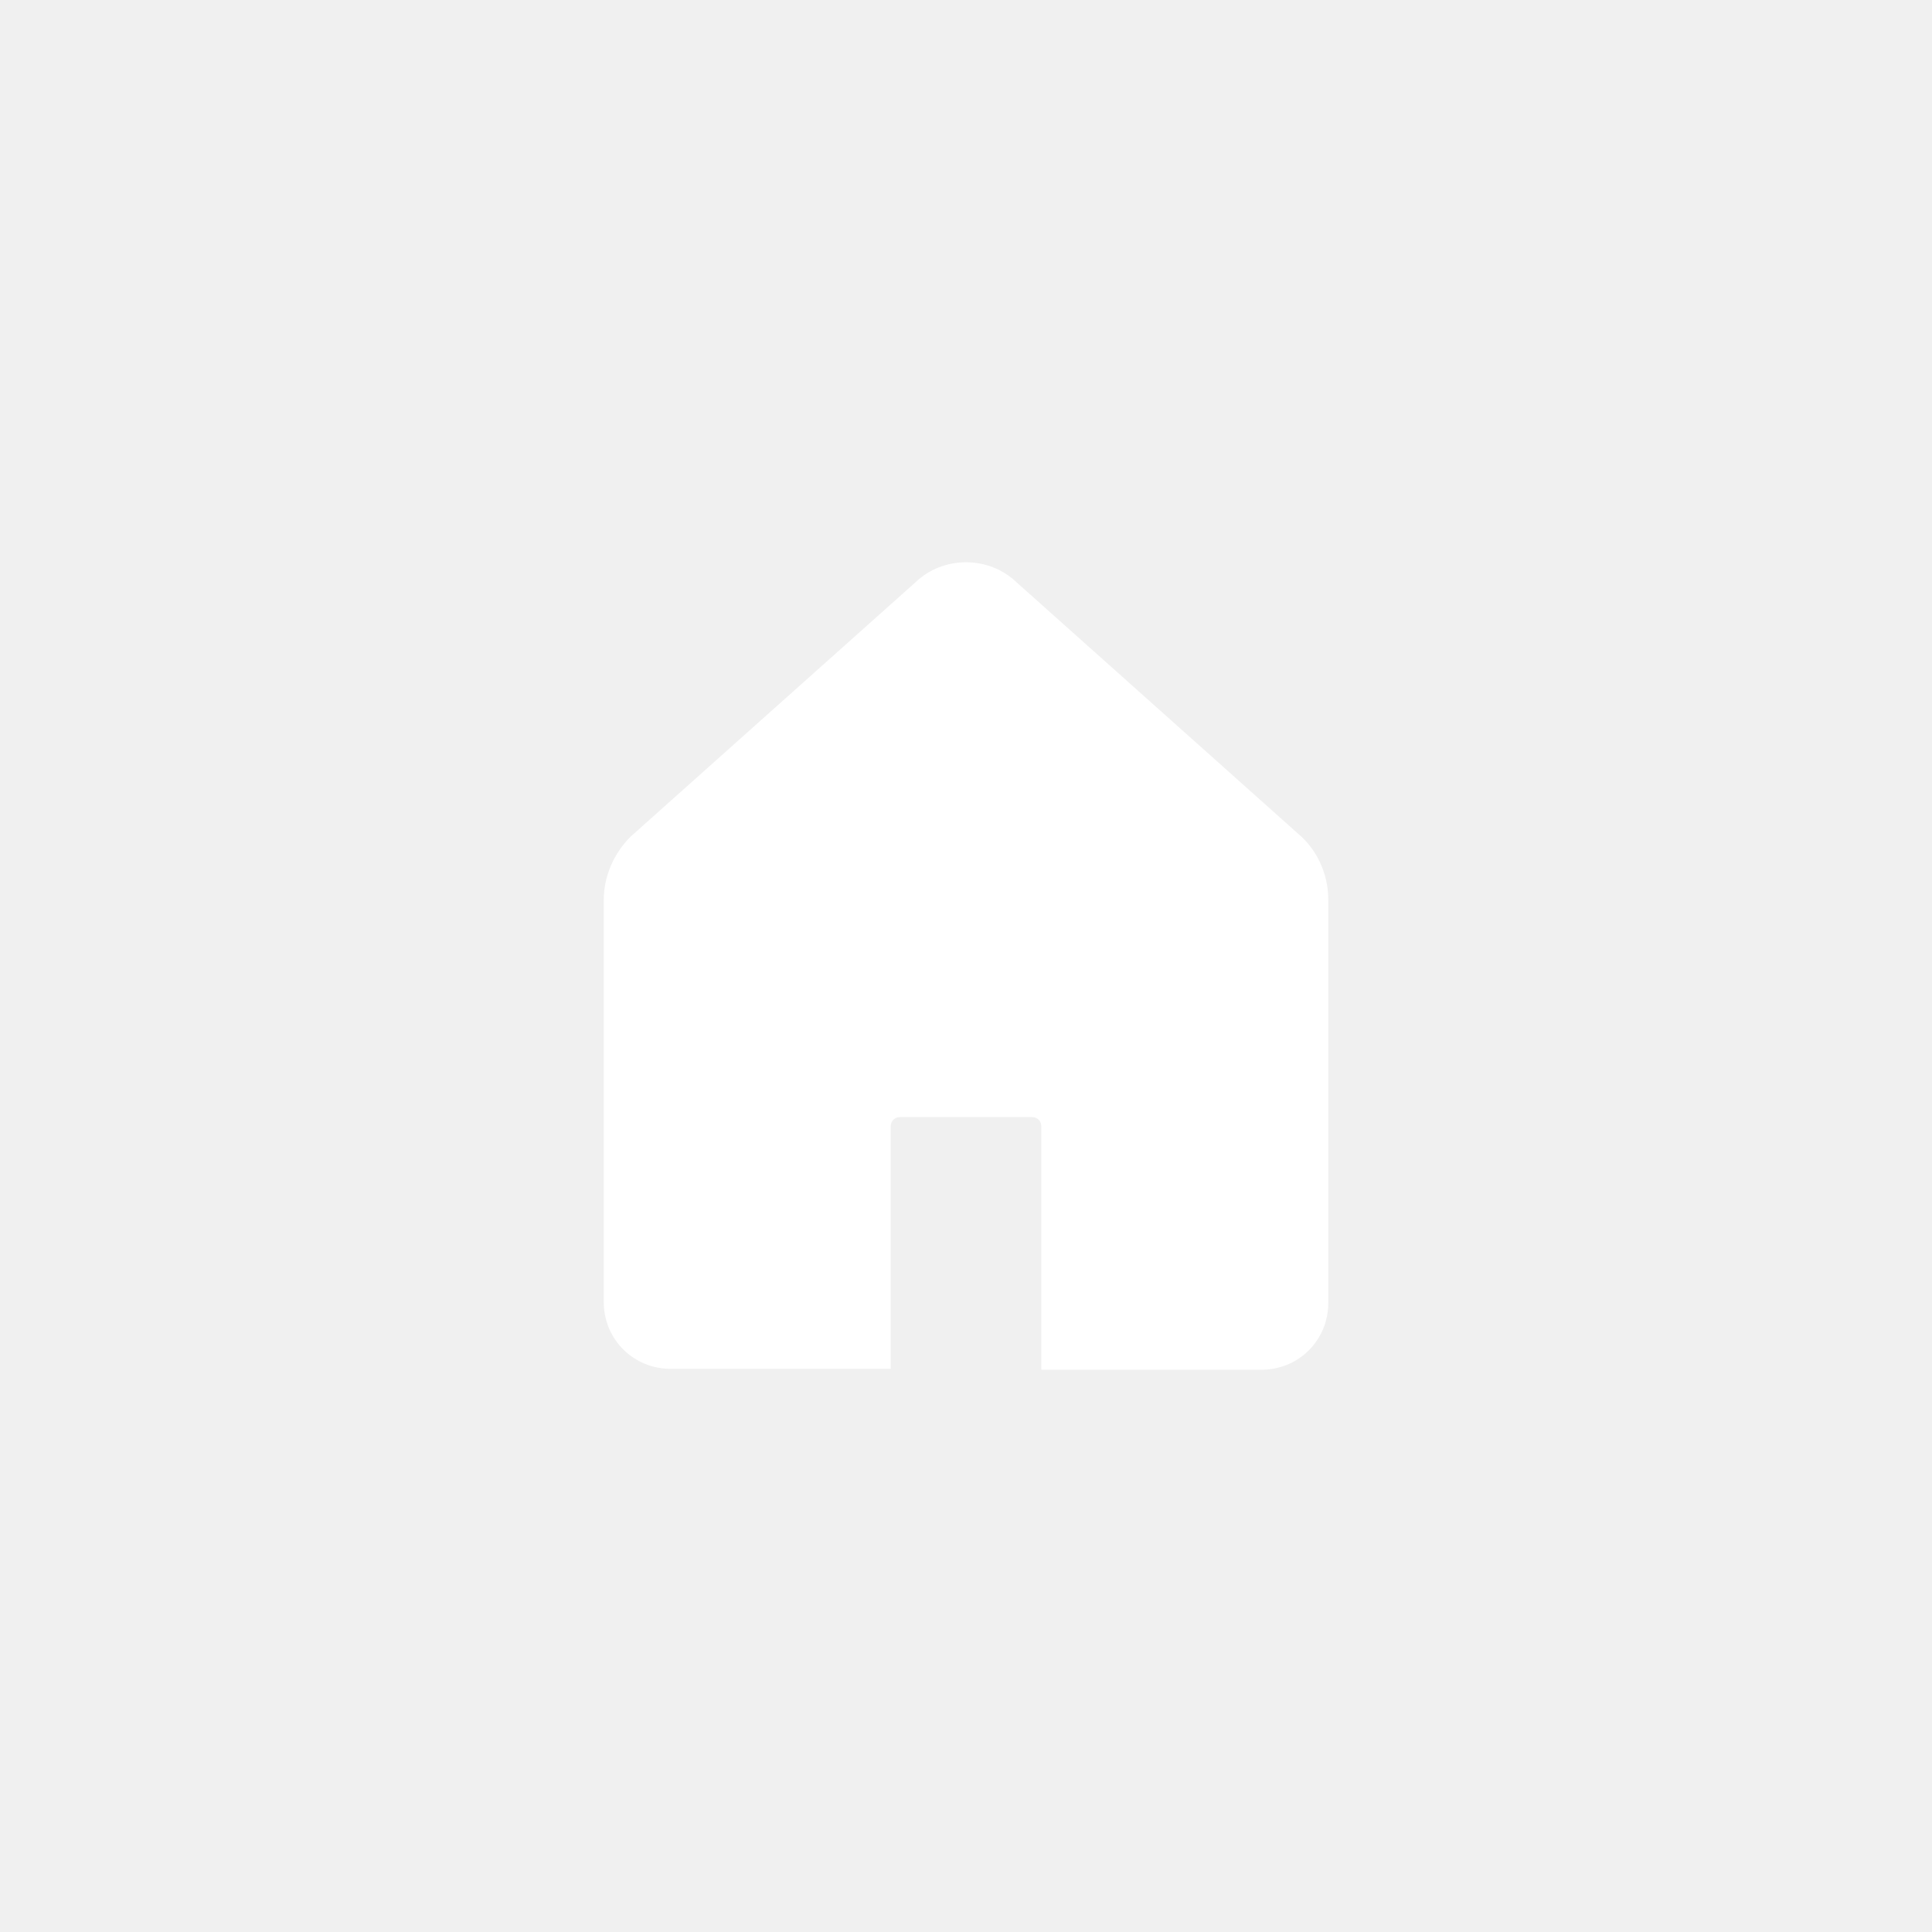
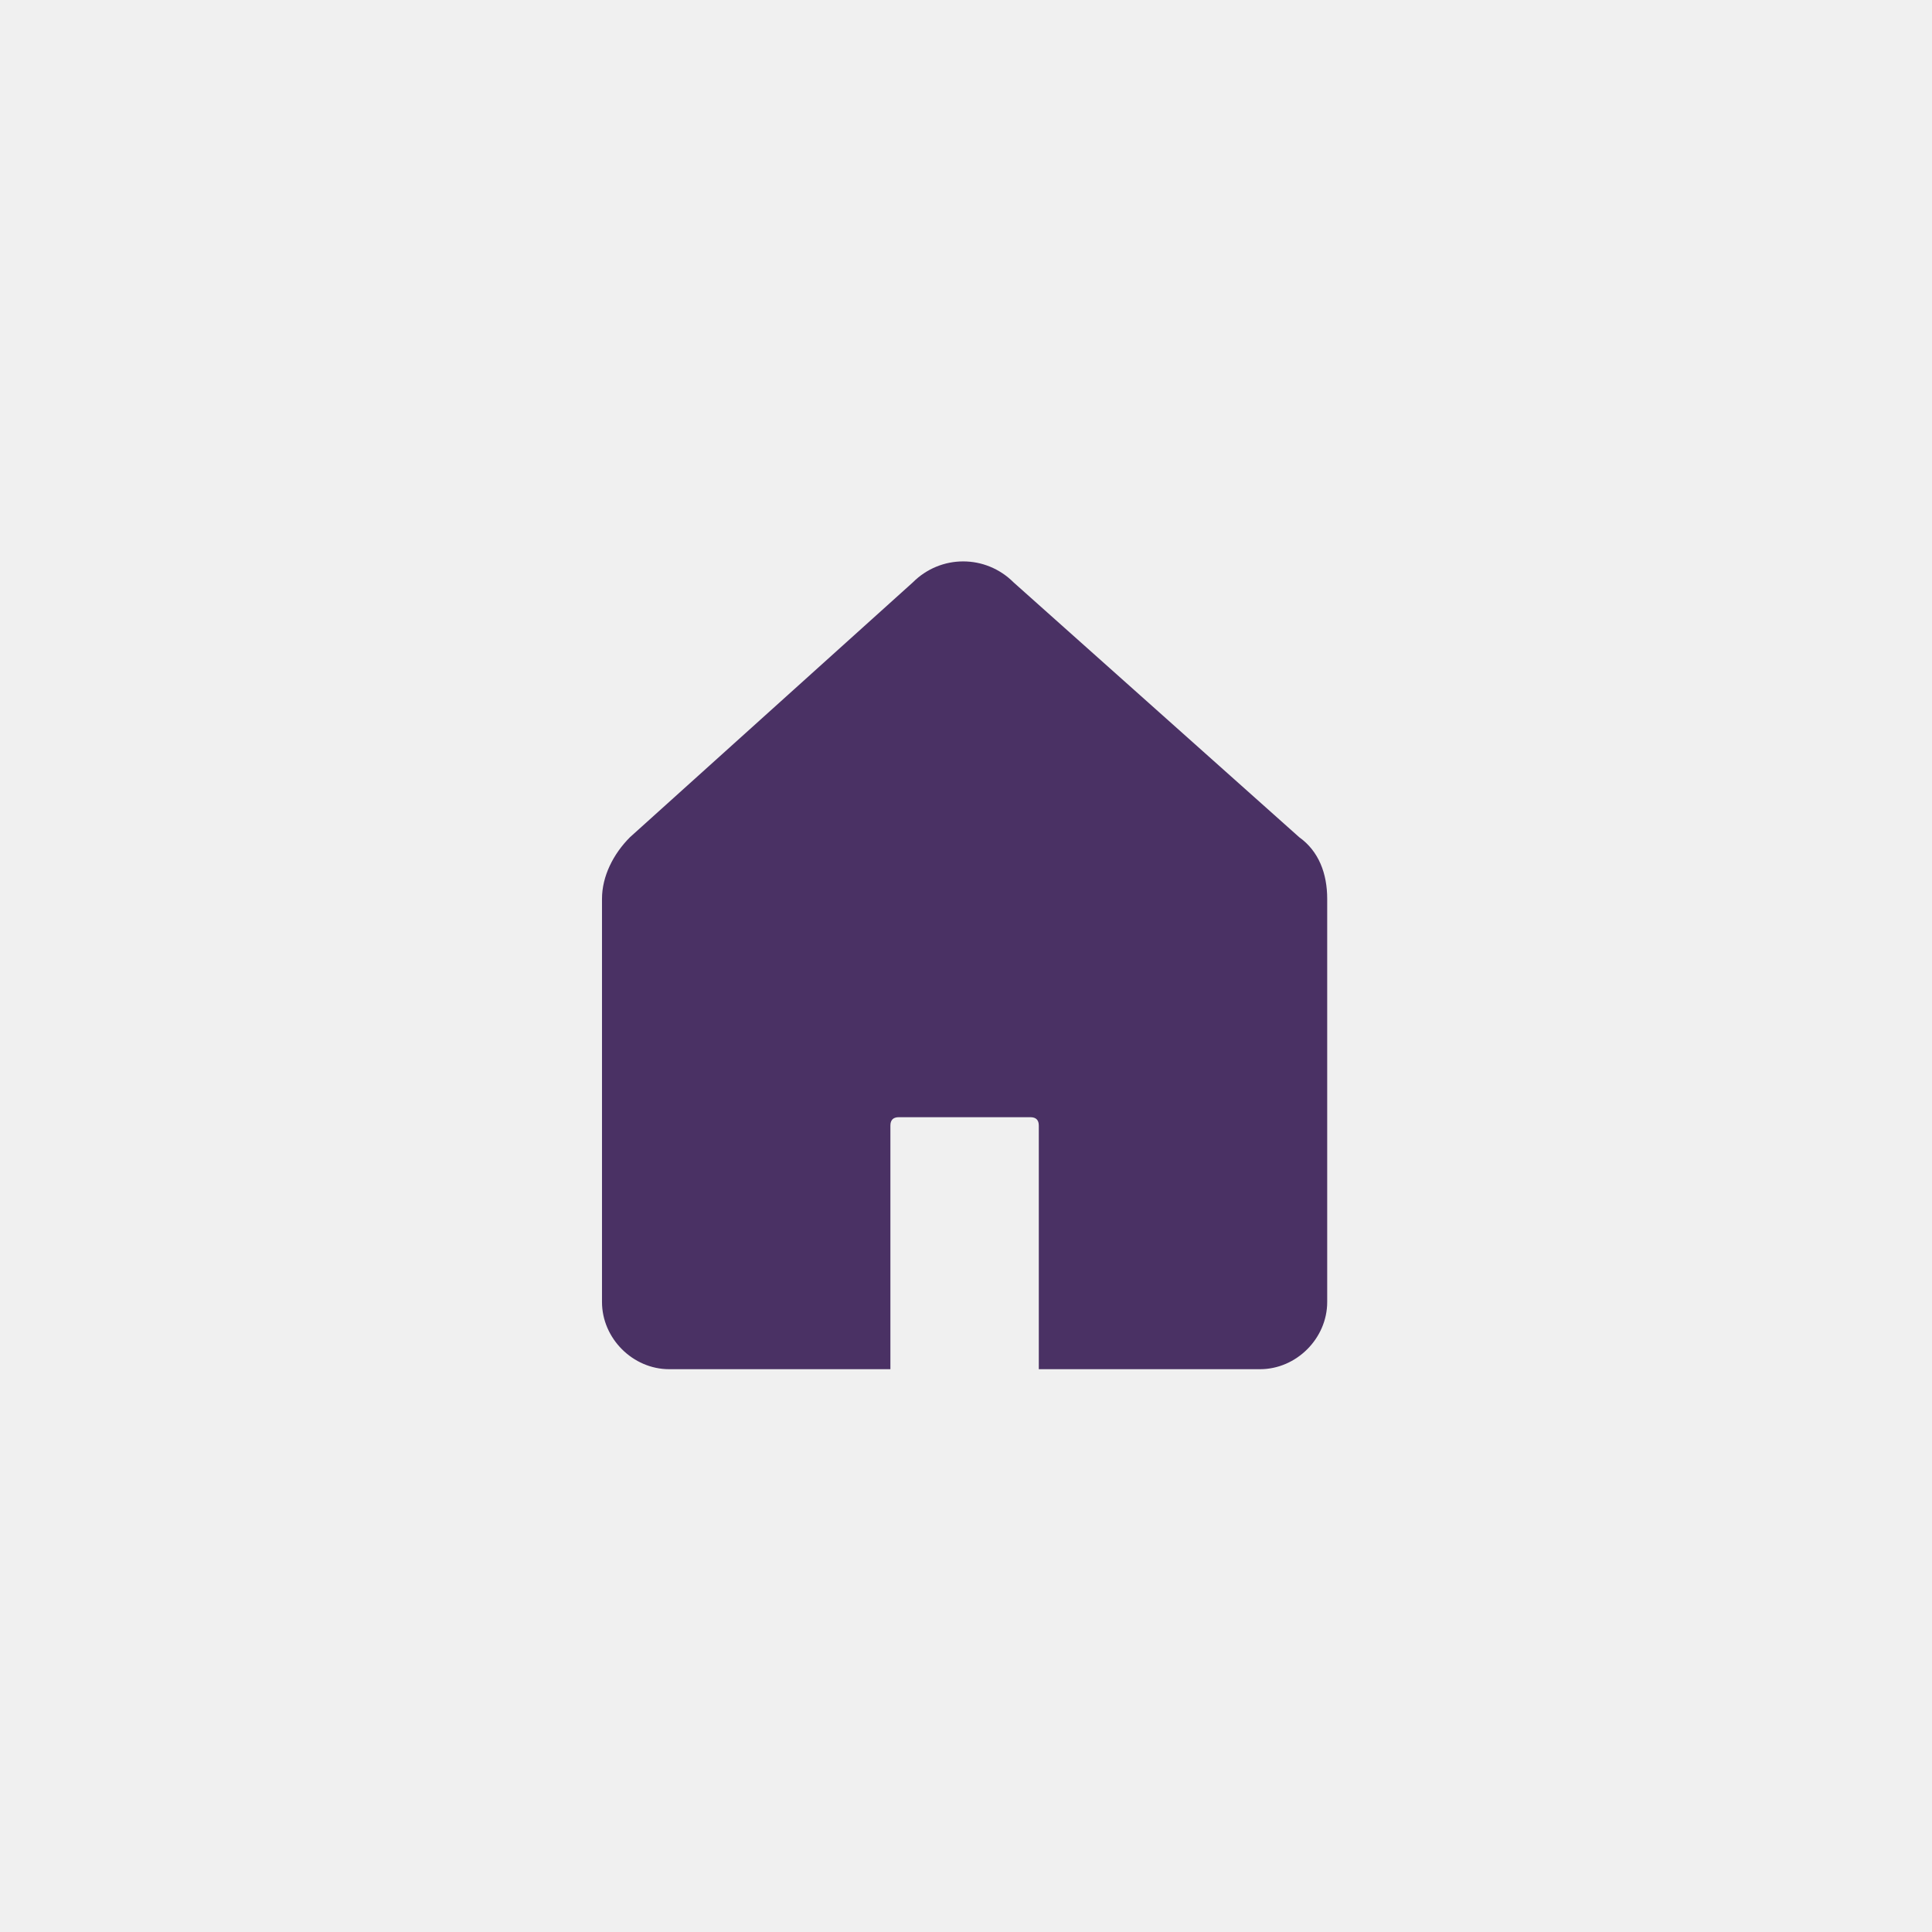
- <svg xmlns="http://www.w3.org/2000/svg" version="1.1" id="Layer_1" x="0px" y="0px" width="69px" height="69px" viewBox="0 0 69 69" enable-background="new 0 0 69 69" xml:space="preserve">
+ <svg xmlns="http://www.w3.org/2000/svg" version="1.1" id="Layer_1" x="0px" y="0px" viewBox="0 0 69 69" style="enable-background:new 0 0 69 69;" xml:space="preserve">
+   <style type="text/css">
+ 	.st0{fill:#4A3164;}
+ </style>
  <g>
-     <path fill="#FFFFFF" d="M31.811,40.238c0-0.205,0.137-0.341,0.342-0.341h4.697c0.203,0,0.34,0.136,0.34,0.341v8.681h7.867   c1.325,0,2.381-1.056,2.381-2.384V32.134c0-0.851-0.34-1.668-0.953-2.248l-10.18-9.09c-0.988-0.953-2.621-0.953-3.609,0   L22.55,29.854l-0.034,0.032c-0.611,0.613-0.953,1.432-0.953,2.248v14.369c0,1.328,1.058,2.383,2.383,2.383h7.865V40.238   L31.811,40.238z" />
+     <path class="st0" d="M31.8,40.2c0-0.2,0.1-0.3,0.3-0.3h4.7c0.2,0,0.3,0.1,0.3,0.3v8.7h7.9c1.3,0,2.4-1.1,2.4-2.4V32.1   c0-0.9-0.3-1.7-1-2.2l-10.2-9.1c-1-1-2.6-1-3.6,0l-10.1,9.1l0,0c-0.6,0.6-1,1.4-1,2.2v14.4c0,1.3,1.1,2.4,2.4,2.4h7.9L31.8,40.2   L31.8,40.2z" />
  </g>
</svg>
